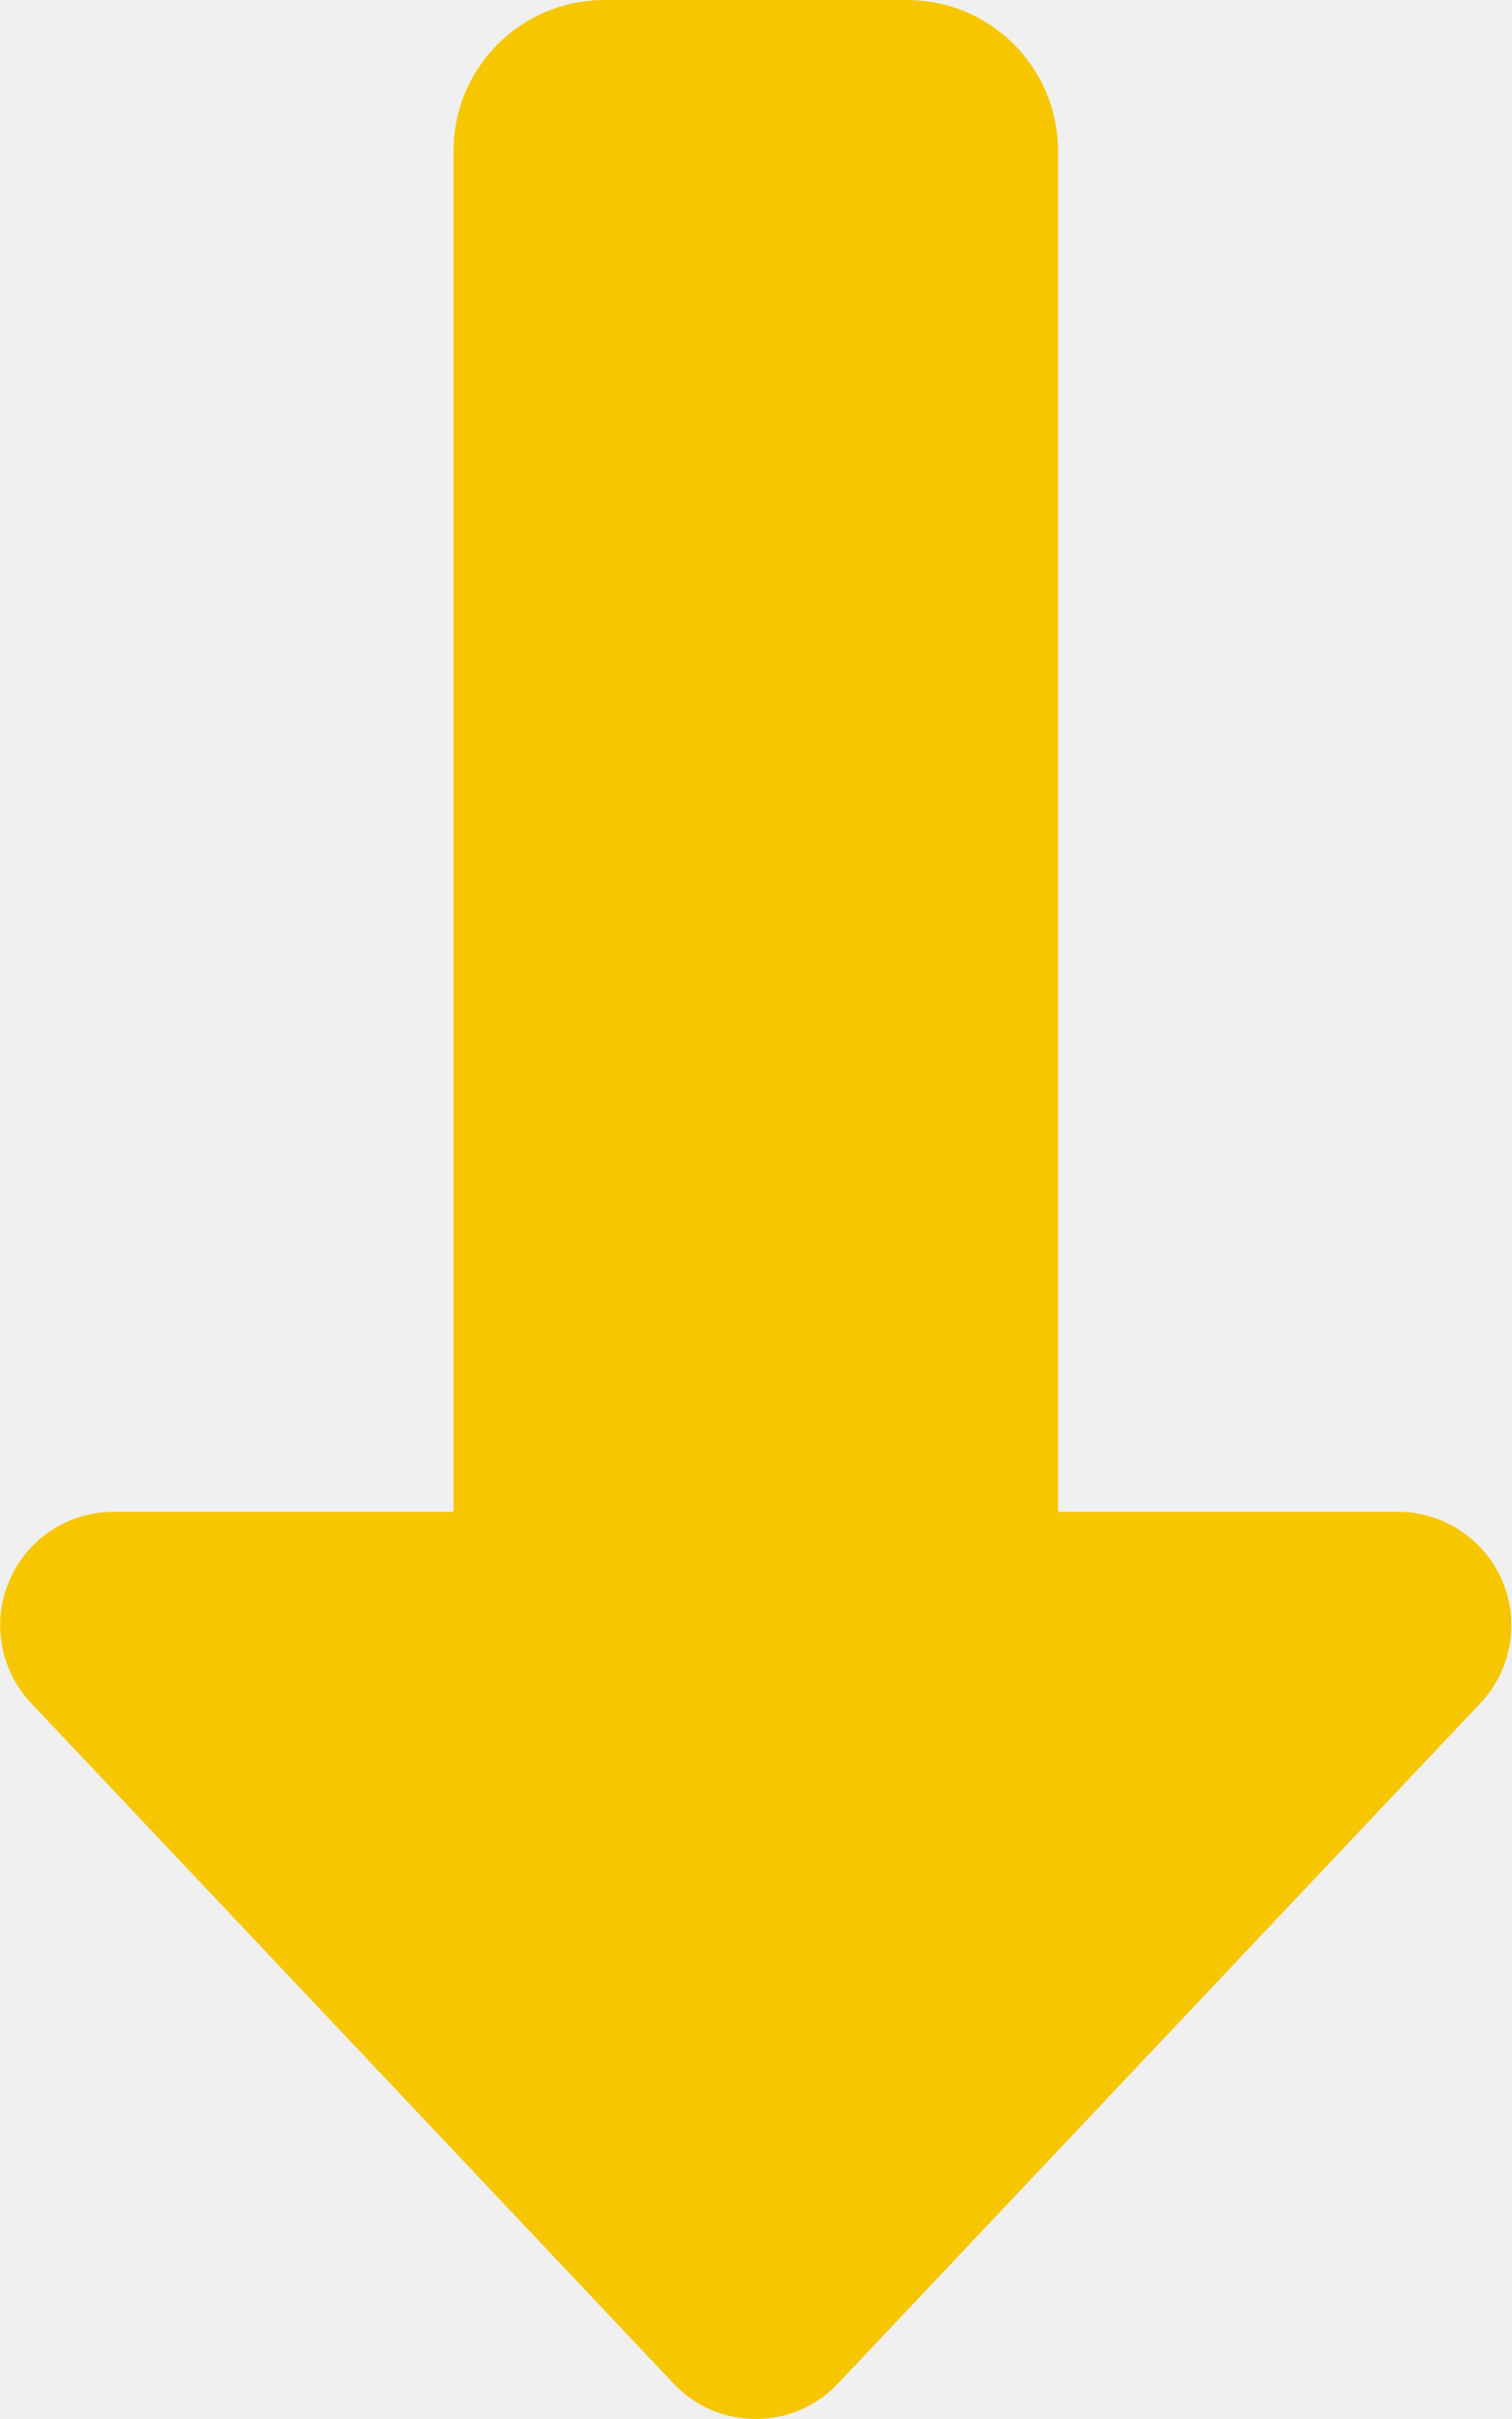
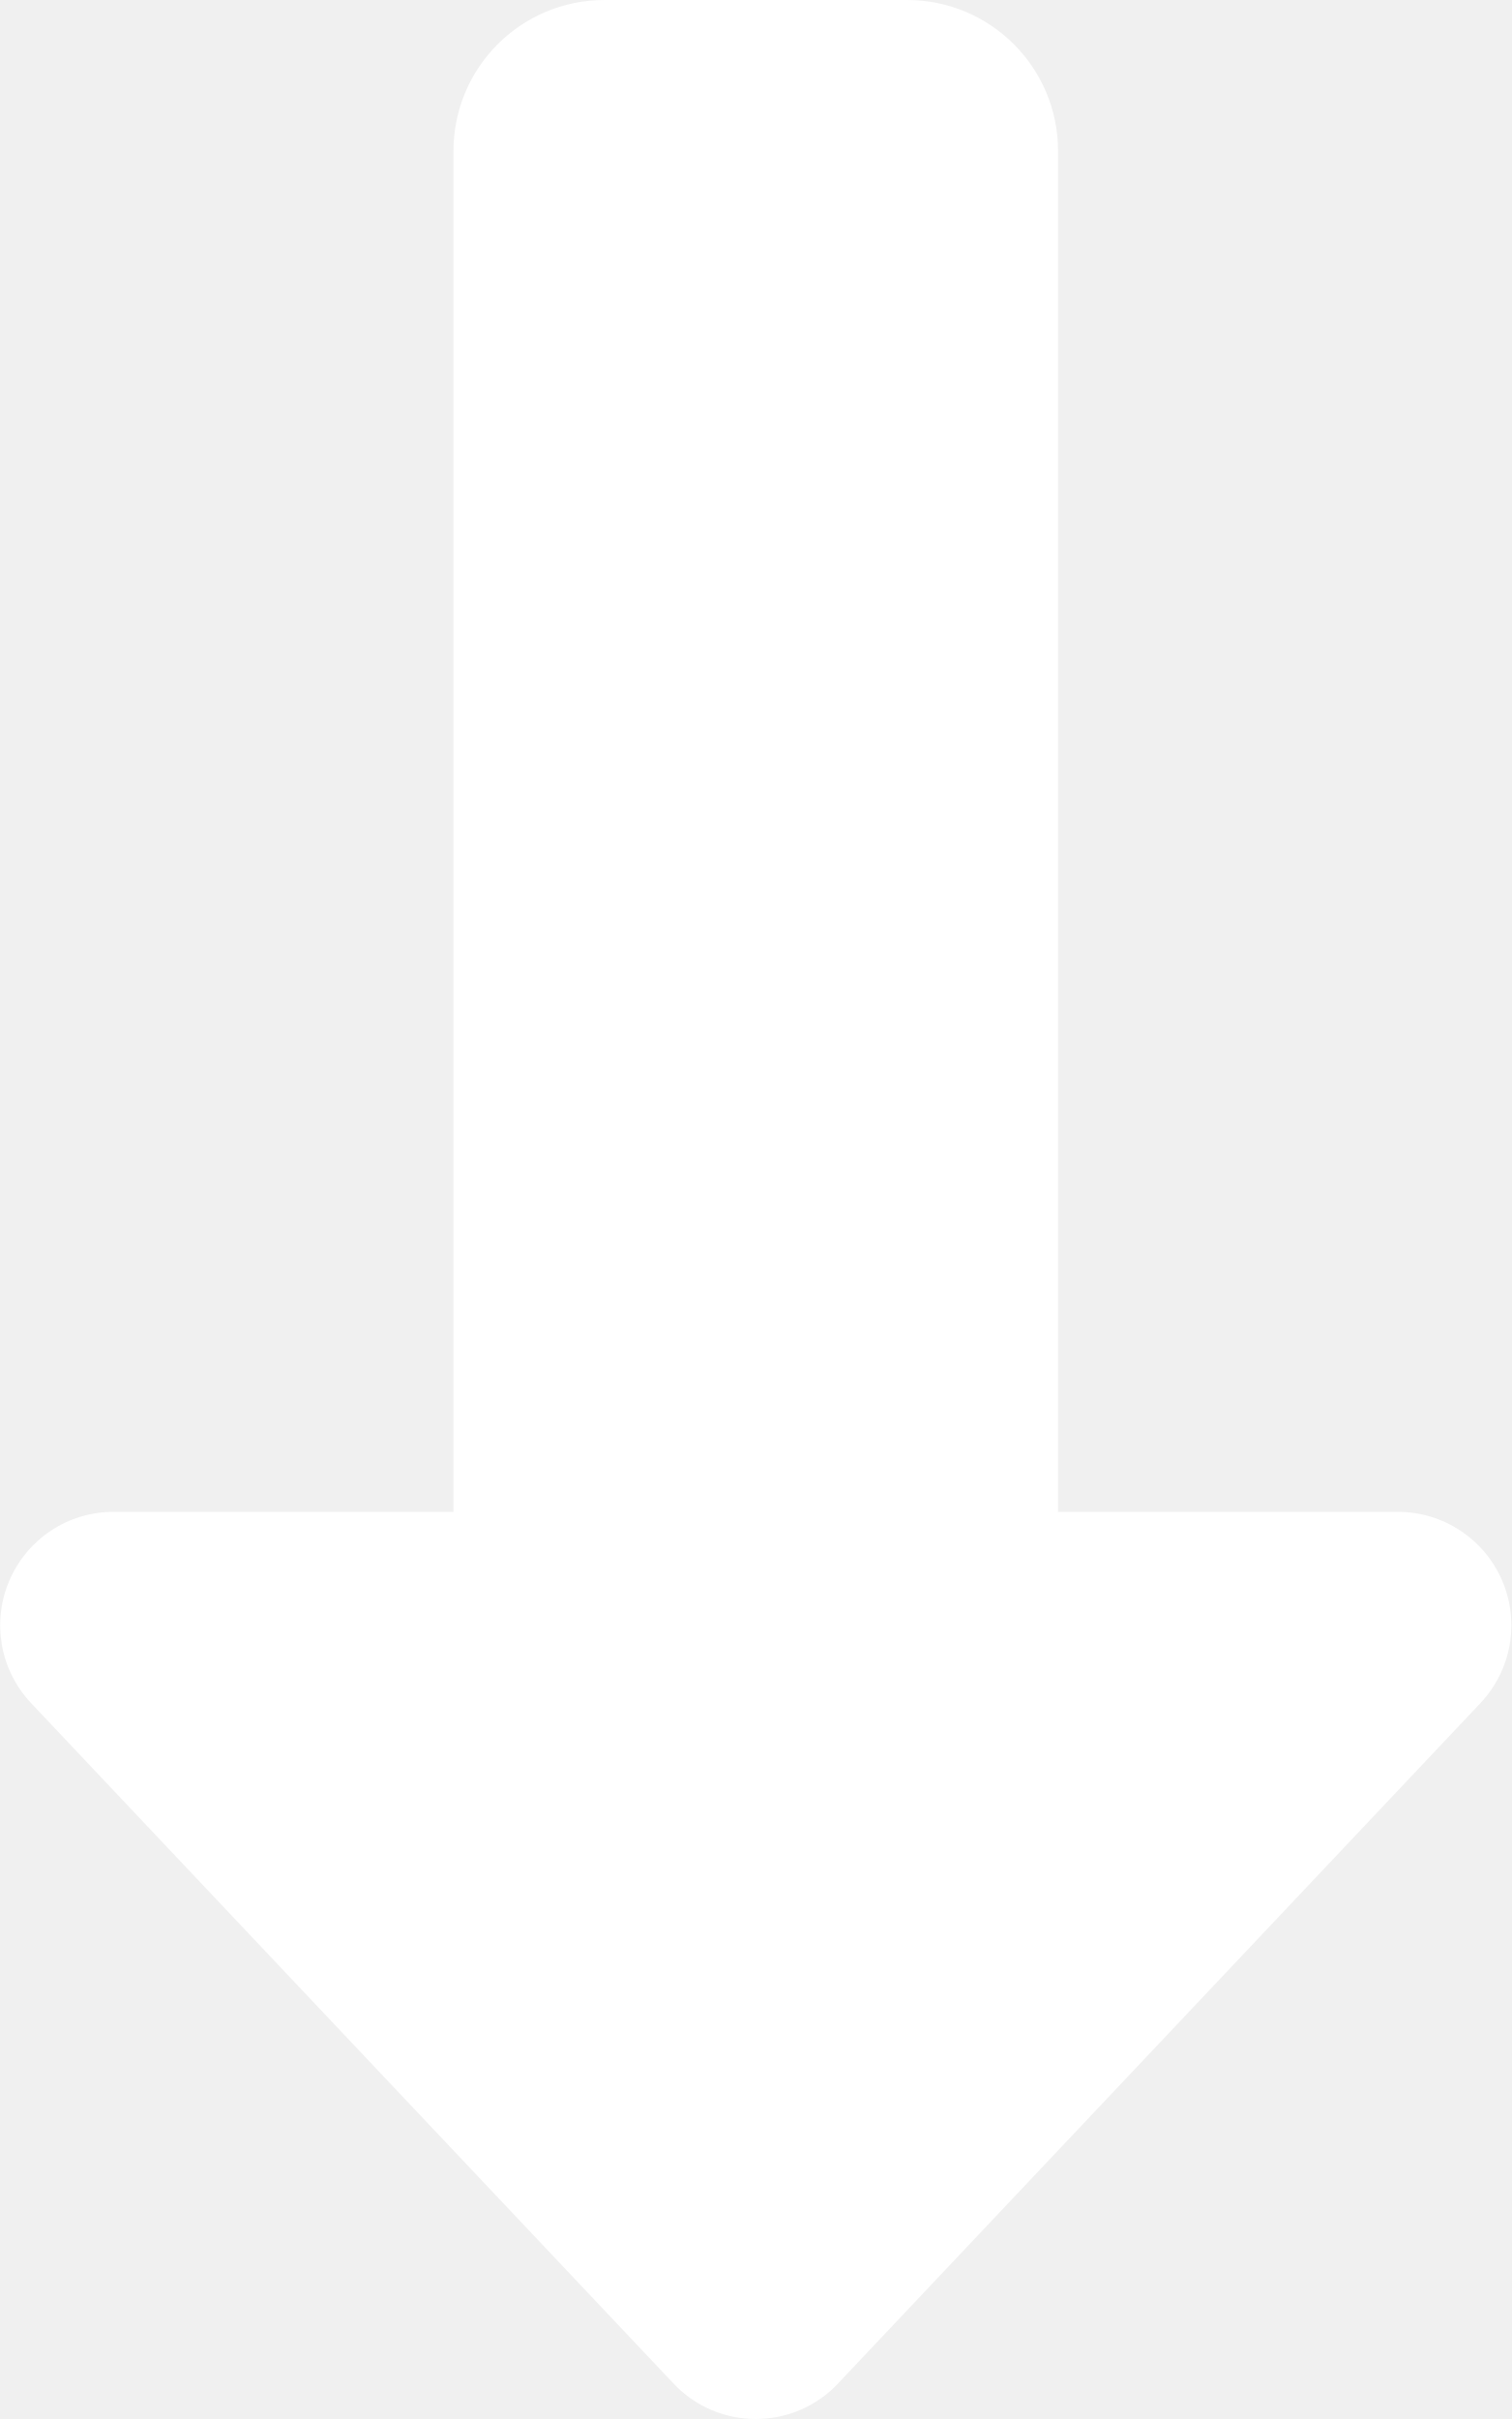
<svg xmlns="http://www.w3.org/2000/svg" viewBox="0 0 320 512">
-   <path d="M2 334.5c-3.8 8.8-2 19 4.6 26l136 144c4.5 4.8 10.8 7.5 17.4 7.5s12.9-2.7 17.4-7.5l136-144c6.6-7 8.4-17.2 4.6-26s-12.5-14.5-22-14.5l-72 0 0-288c0-17.7-14.3-32-32-32L128 0C110.3 0 96 14.3 96 32l0 288-72 0c-9.6 0-18.2 5.7-22 14.5z" fill="#f6c600" />
+   <path d="M2 334.5c-3.8 8.8-2 19 4.6 26l136 144c4.5 4.8 10.8 7.5 17.4 7.5s12.9-2.7 17.4-7.5l136-144c6.6-7 8.4-17.2 4.6-26s-12.5-14.5-22-14.5l-72 0 0-288c0-17.7-14.3-32-32-32L128 0C110.3 0 96 14.3 96 32l0 288-72 0c-9.6 0-18.2 5.7-22 14.5z" fill="#ffffff" />
</svg>
